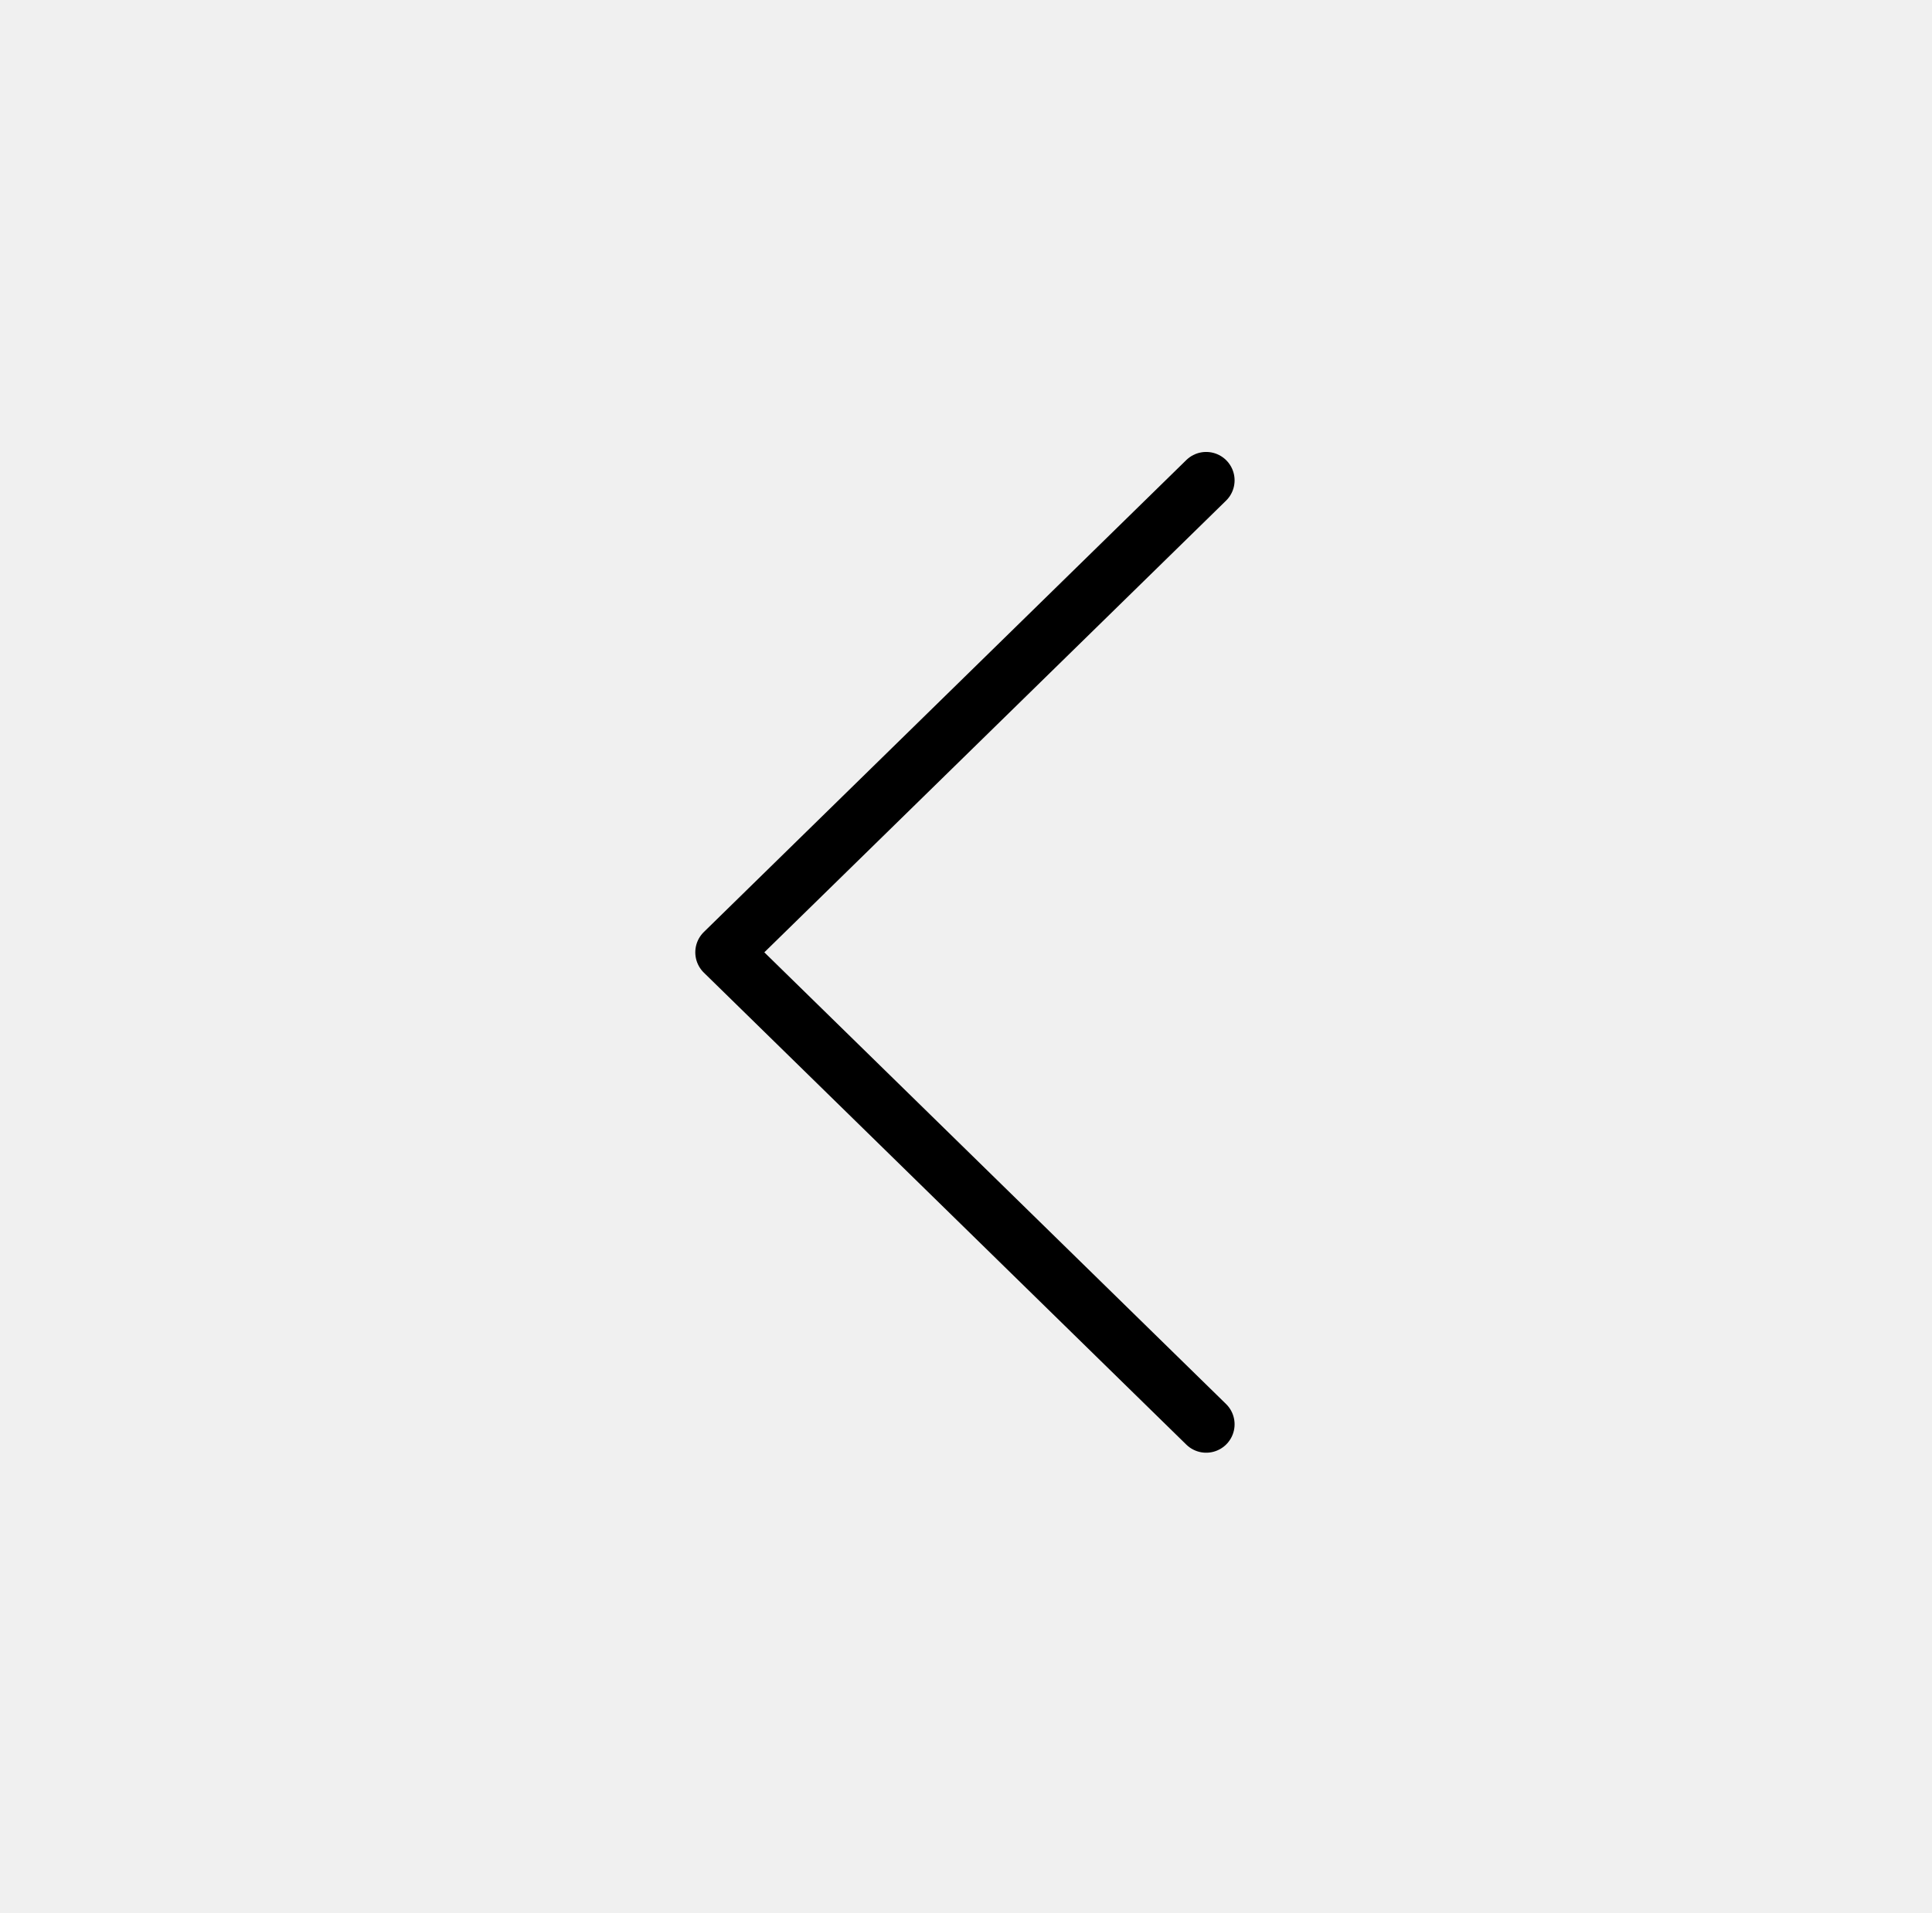
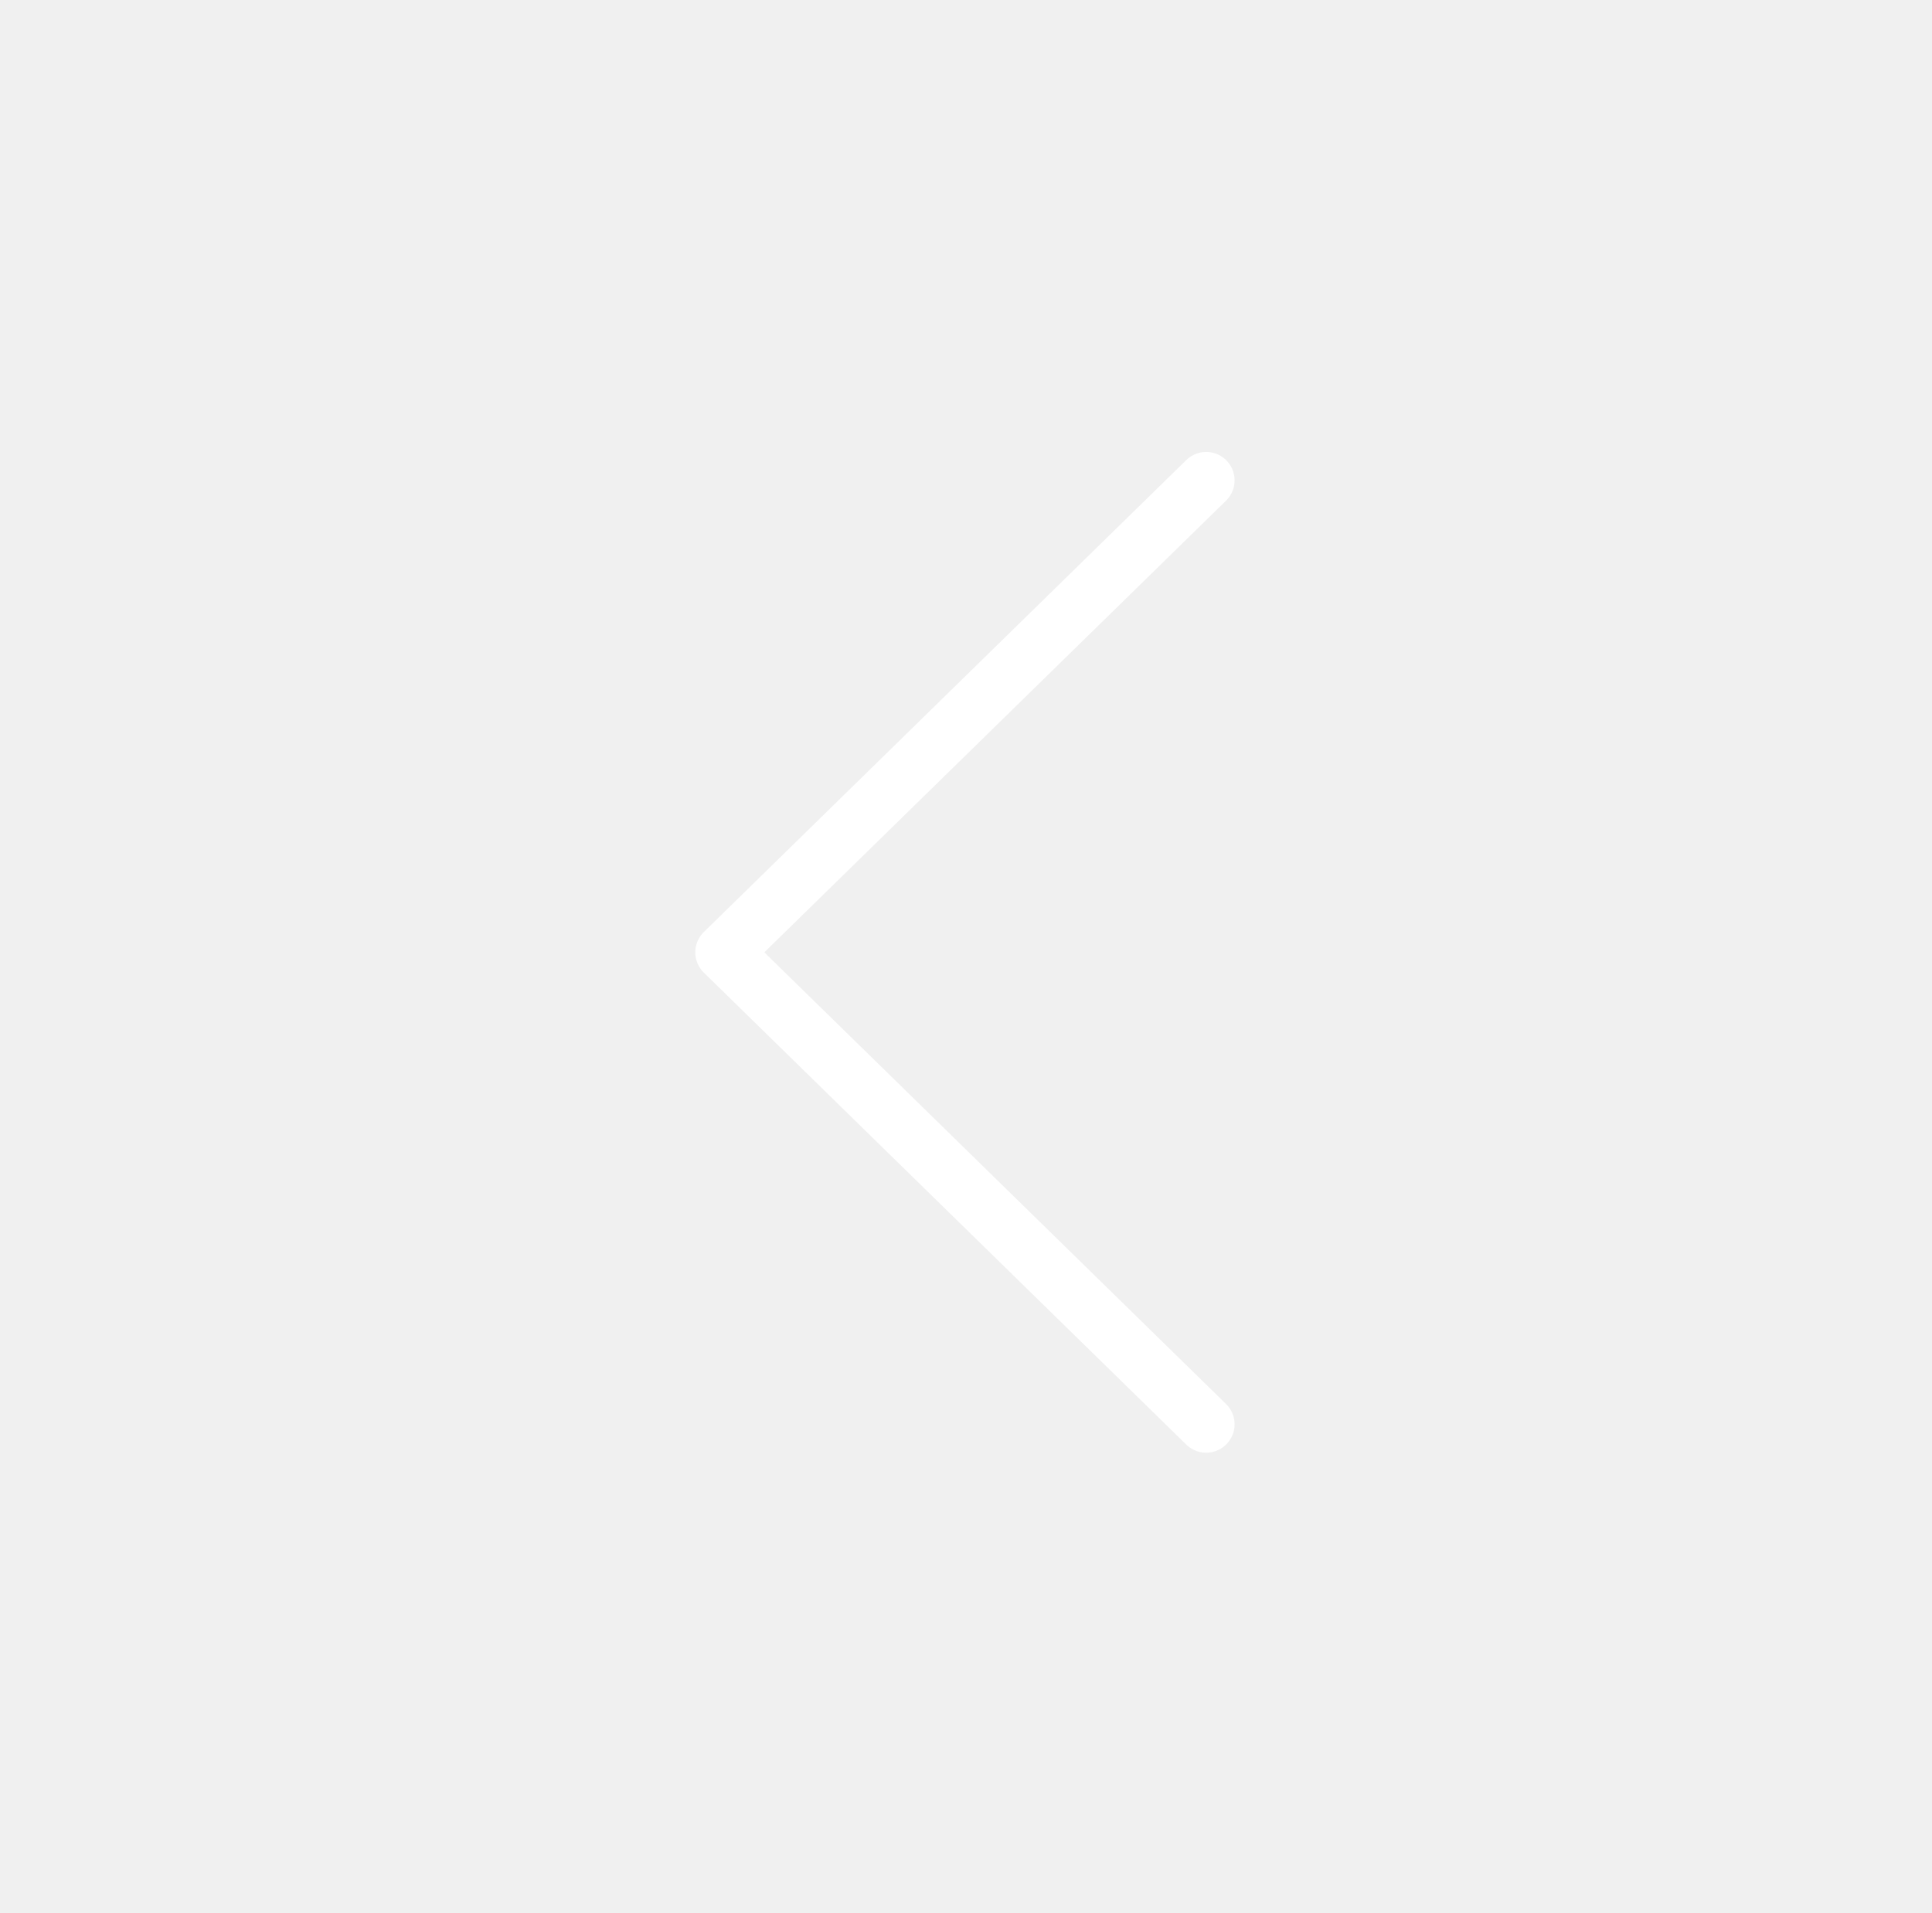
<svg xmlns="http://www.w3.org/2000/svg" width="102" height="101" viewBox="0 0 102 101" fill="none">
-   <path d="M63.68 75.214L38.208 50.29L63.68 25.366" stroke="black" stroke-width="3" stroke-linecap="round" stroke-linejoin="round" />
+   <path d="M63.68 75.214L38.208 50.29L63.68 25.366" stroke="white" stroke-width="3" stroke-linecap="round" stroke-linejoin="round" />
</svg>
